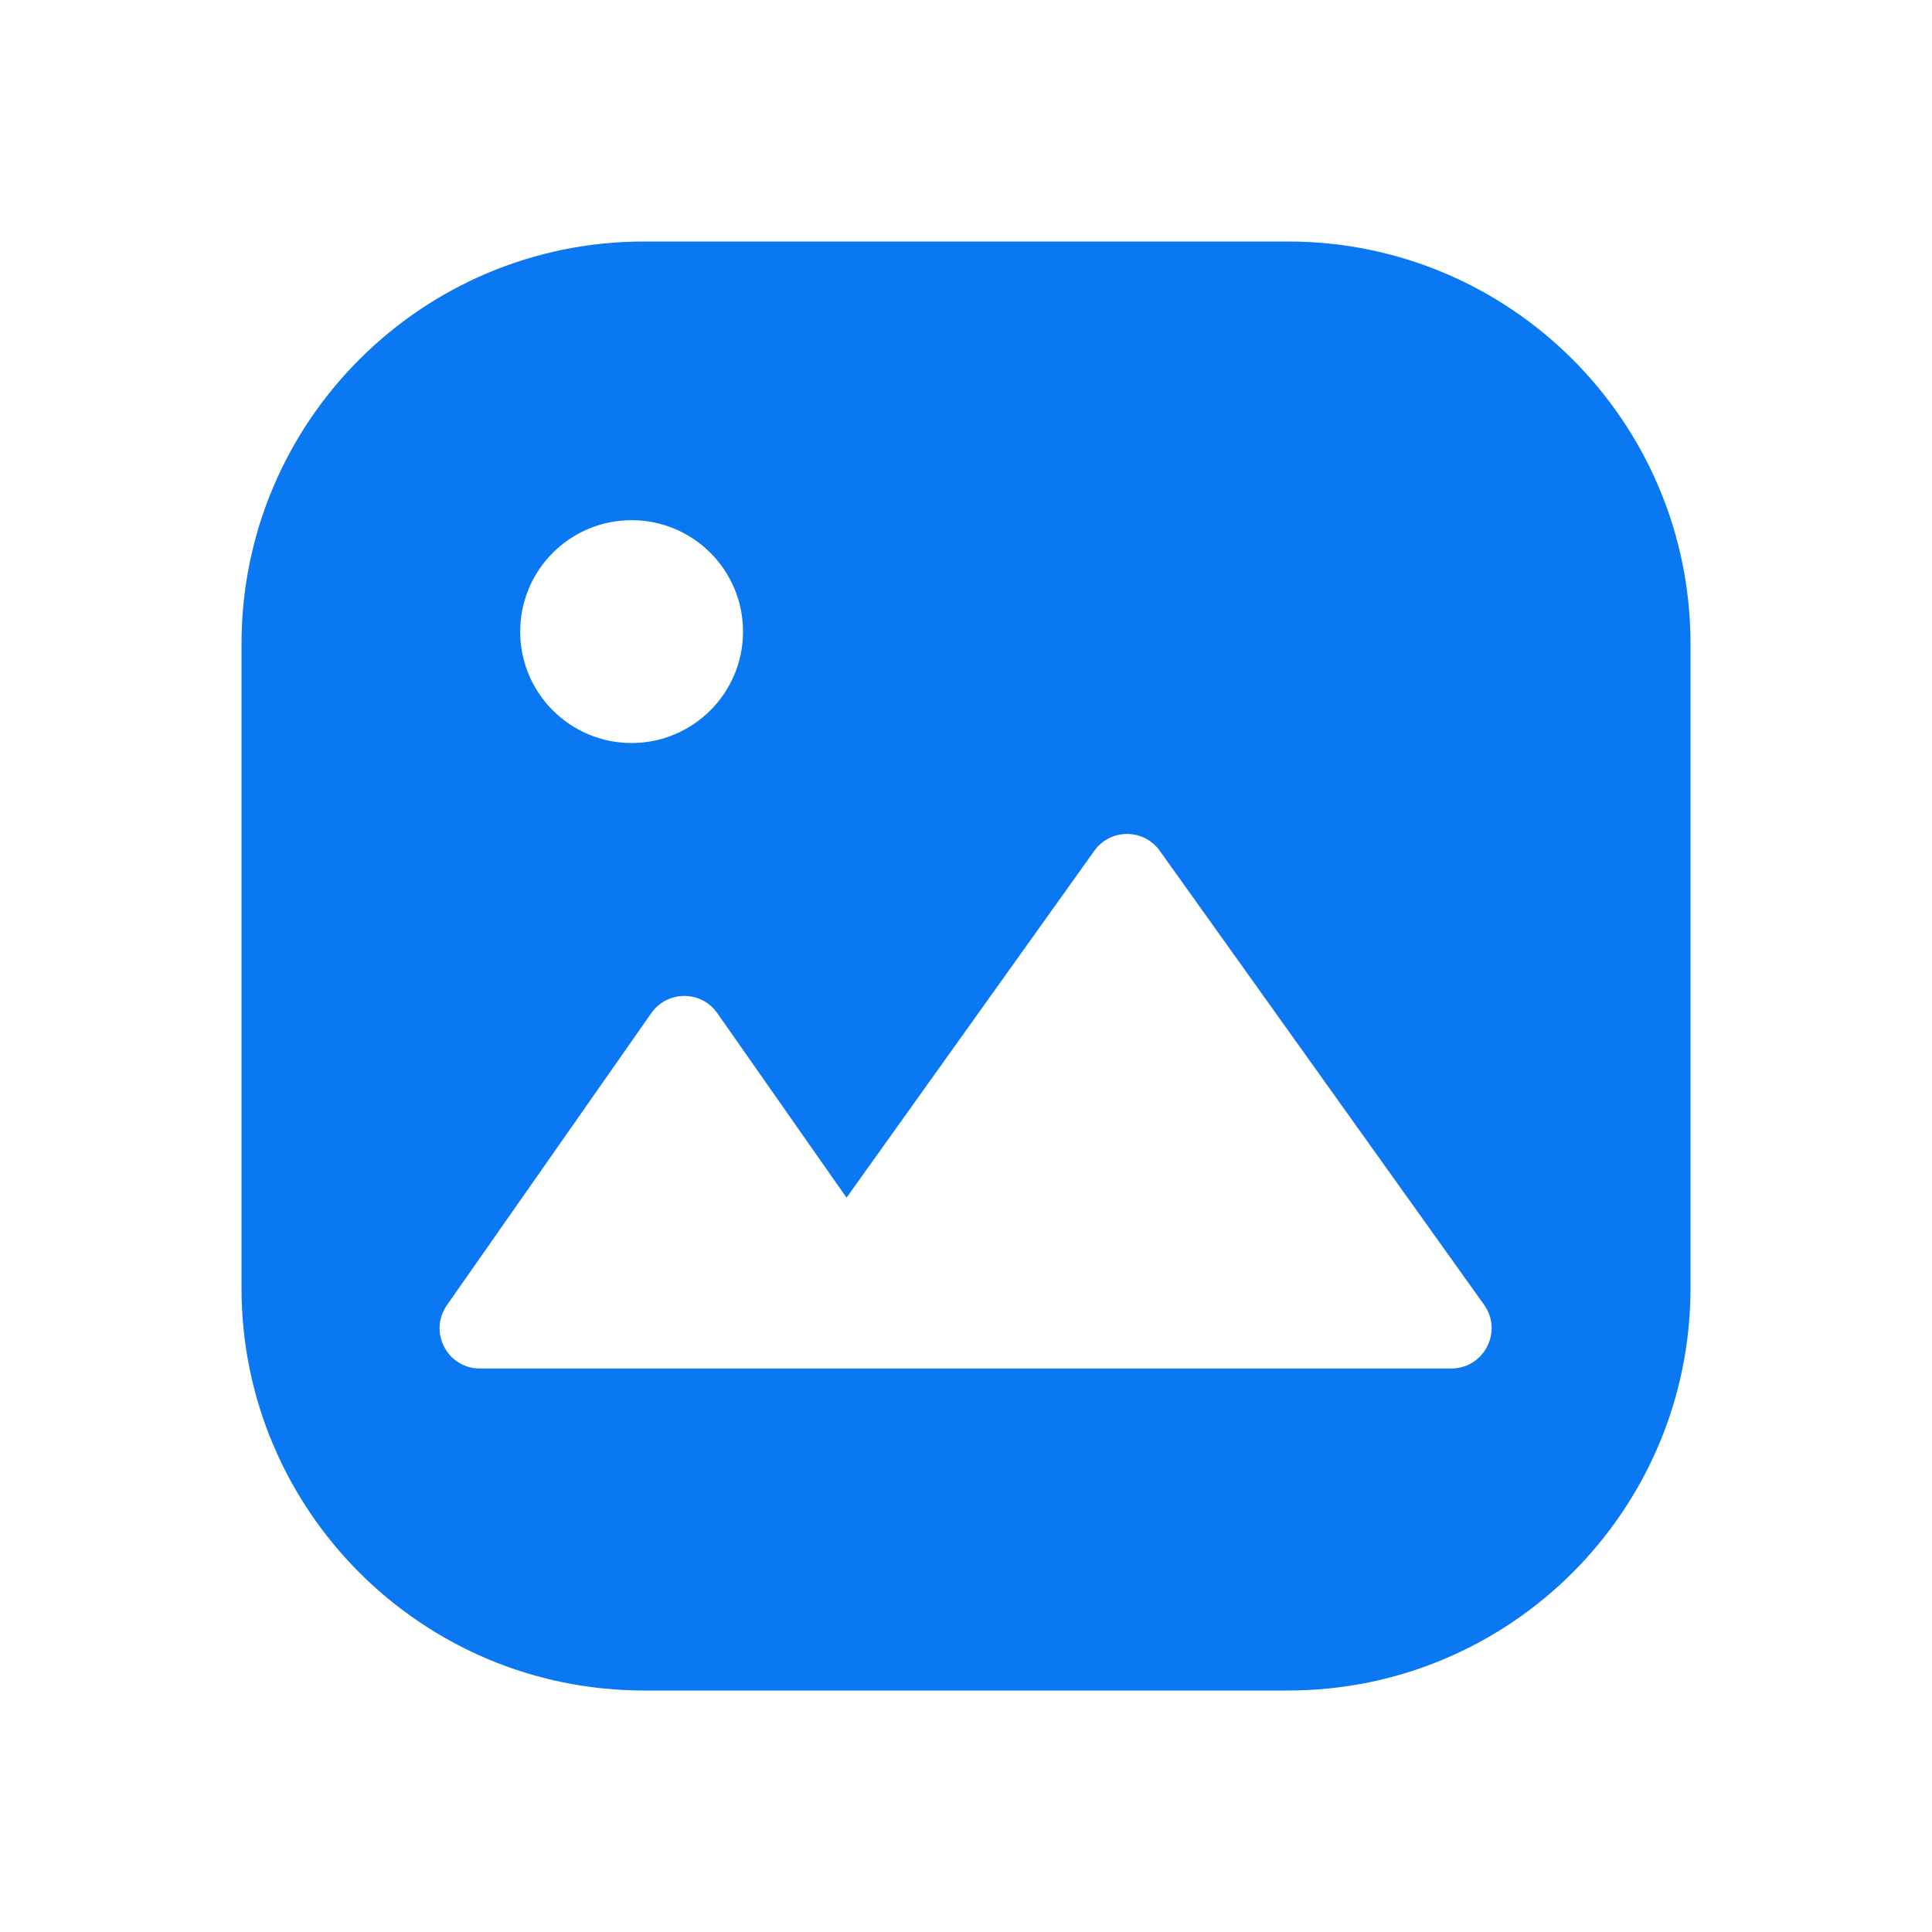
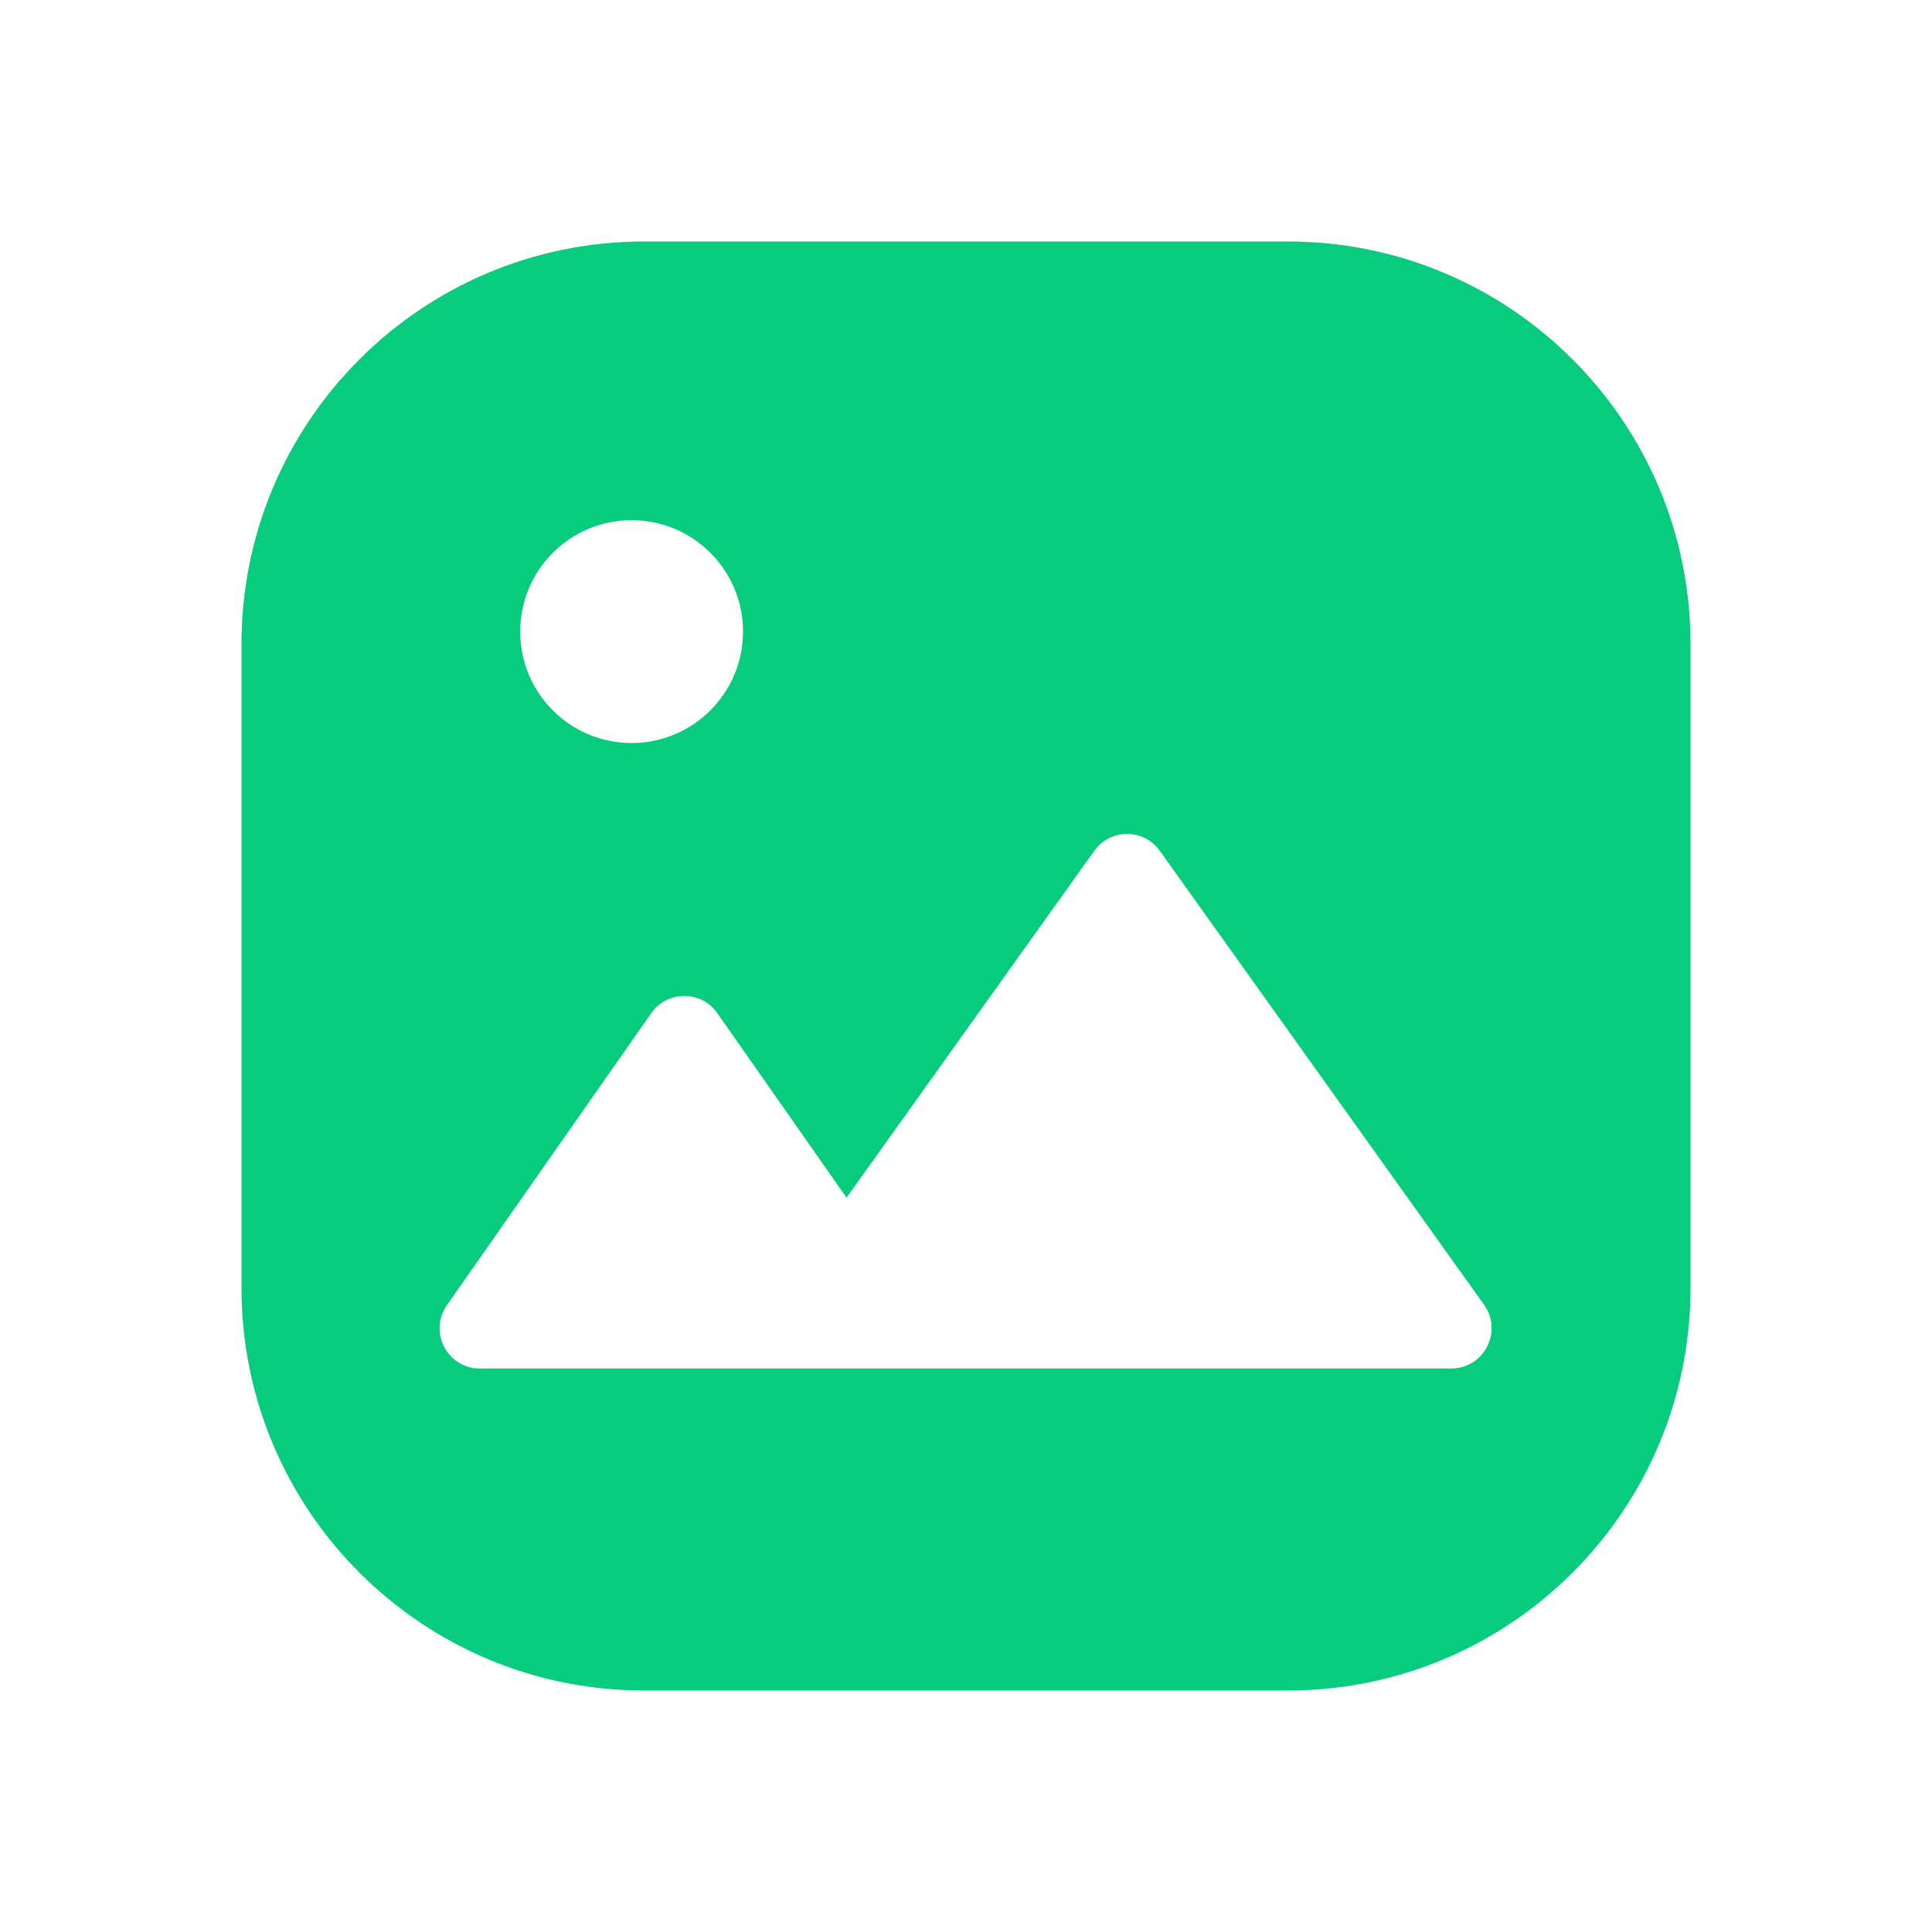
<svg xmlns="http://www.w3.org/2000/svg" width="24" height="24" viewBox="0 0 24 24" fill="none">
  <mask id="mask0_1346_1605" style="mask-type:alpha" maskUnits="userSpaceOnUse" x="0" y="0" width="24" height="24">
-     <rect width="24" height="24" fill="#0A77F3" />
+     <rect width="24" height="24" fill="#07CB7D" />
  </mask>
  <g mask="url(#mask0_1346_1605)">
-     <path d="M16 3C18.761 3 21 5.239 21 8V16C21 18.761 18.761 21 16 21H8C5.239 21 3 18.761 3 16V8C3 5.239 5.239 3 8 3H16ZM14.407 10.569C14.208 10.29 13.793 10.29 13.594 10.569L10.516 14.878L8.91 12.585C8.711 12.301 8.29 12.301 8.091 12.585L5.552 16.213C5.32 16.544 5.556 17 5.961 17H18.029C18.435 16.999 18.672 16.54 18.436 16.209L14.407 10.569ZM7.846 6.462C7.081 6.462 6.462 7.081 6.462 7.846C6.462 8.61 7.081 9.23 7.846 9.23C8.61 9.23 9.23 8.61 9.23 7.846C9.23 7.081 8.61 6.462 7.846 6.462Z" fill="#0A77F3" />
+     <path d="M16 3C18.761 3 21 5.239 21 8V16C21 18.761 18.761 21 16 21H8C5.239 21 3 18.761 3 16V8C3 5.239 5.239 3 8 3H16ZM14.407 10.569C14.208 10.29 13.793 10.29 13.594 10.569L10.516 14.878L8.91 12.585C8.711 12.301 8.29 12.301 8.091 12.585L5.552 16.213C5.32 16.544 5.556 17 5.961 17H18.029C18.435 16.999 18.672 16.54 18.436 16.209L14.407 10.569ZM7.846 6.462C7.081 6.462 6.462 7.081 6.462 7.846C6.462 8.61 7.081 9.23 7.846 9.23C8.61 9.23 9.23 8.61 9.23 7.846C9.23 7.081 8.61 6.462 7.846 6.462Z" fill="#07CB7D" />
  </g>
</svg>
